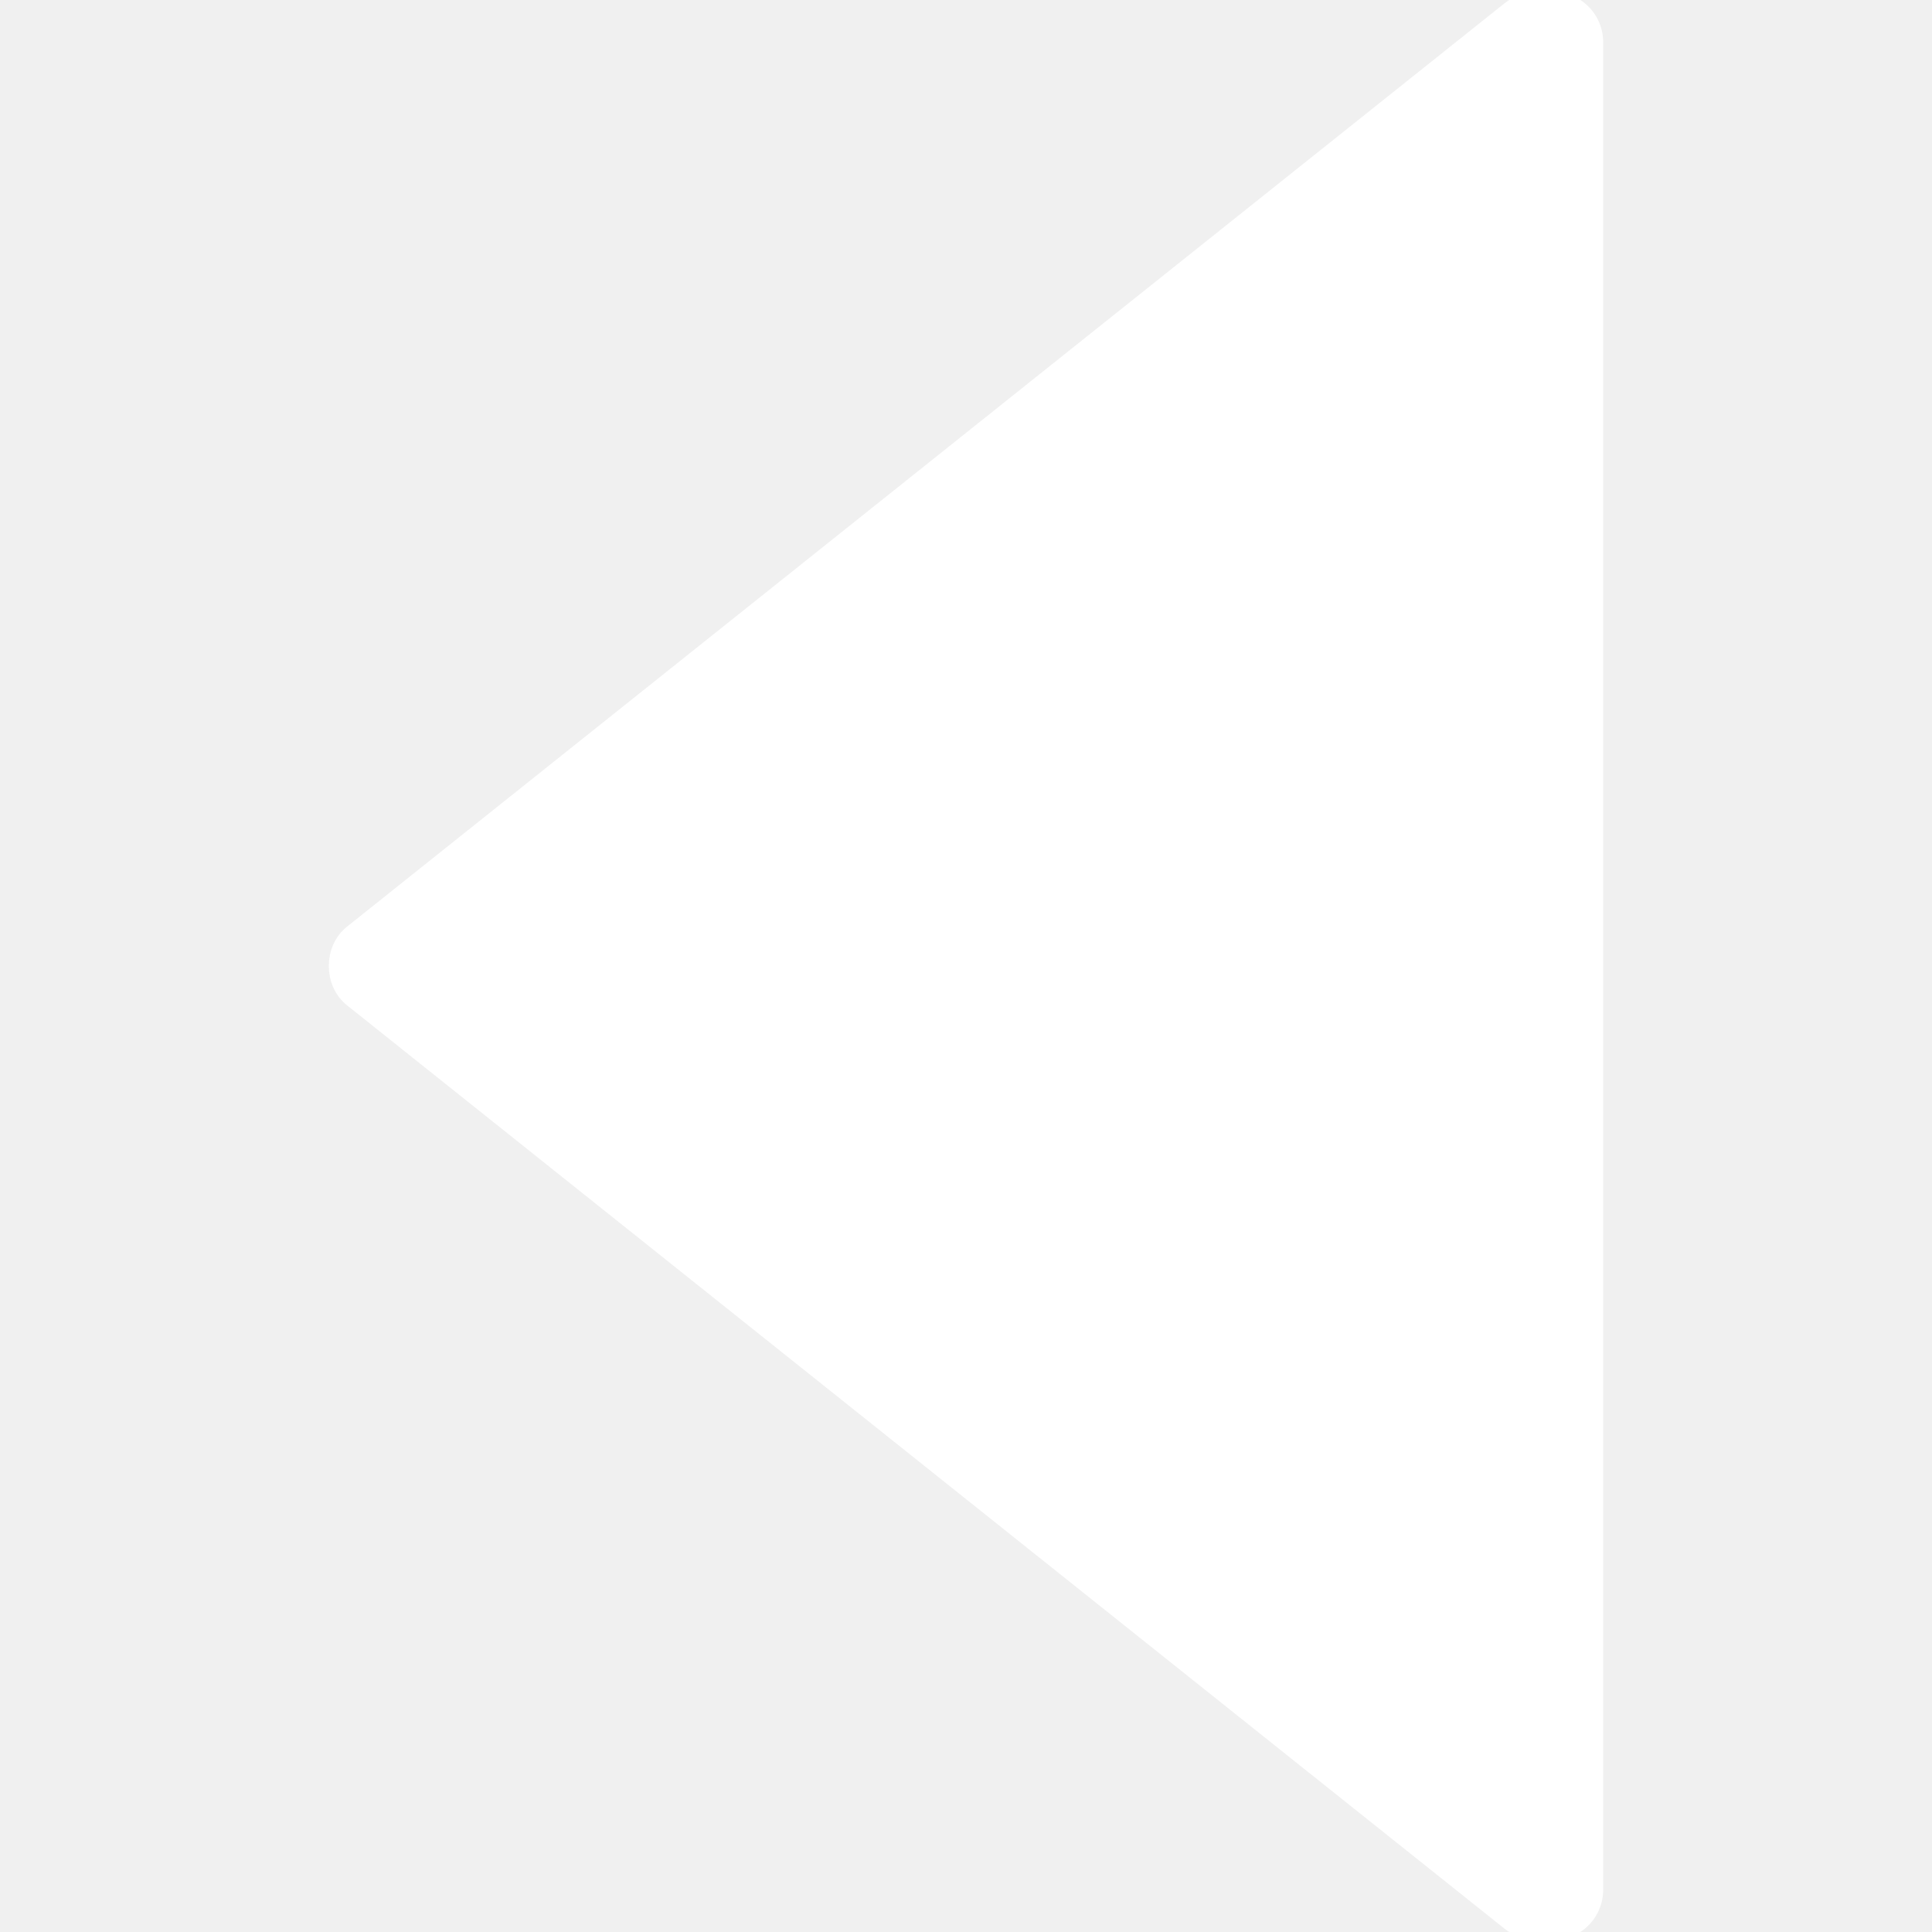
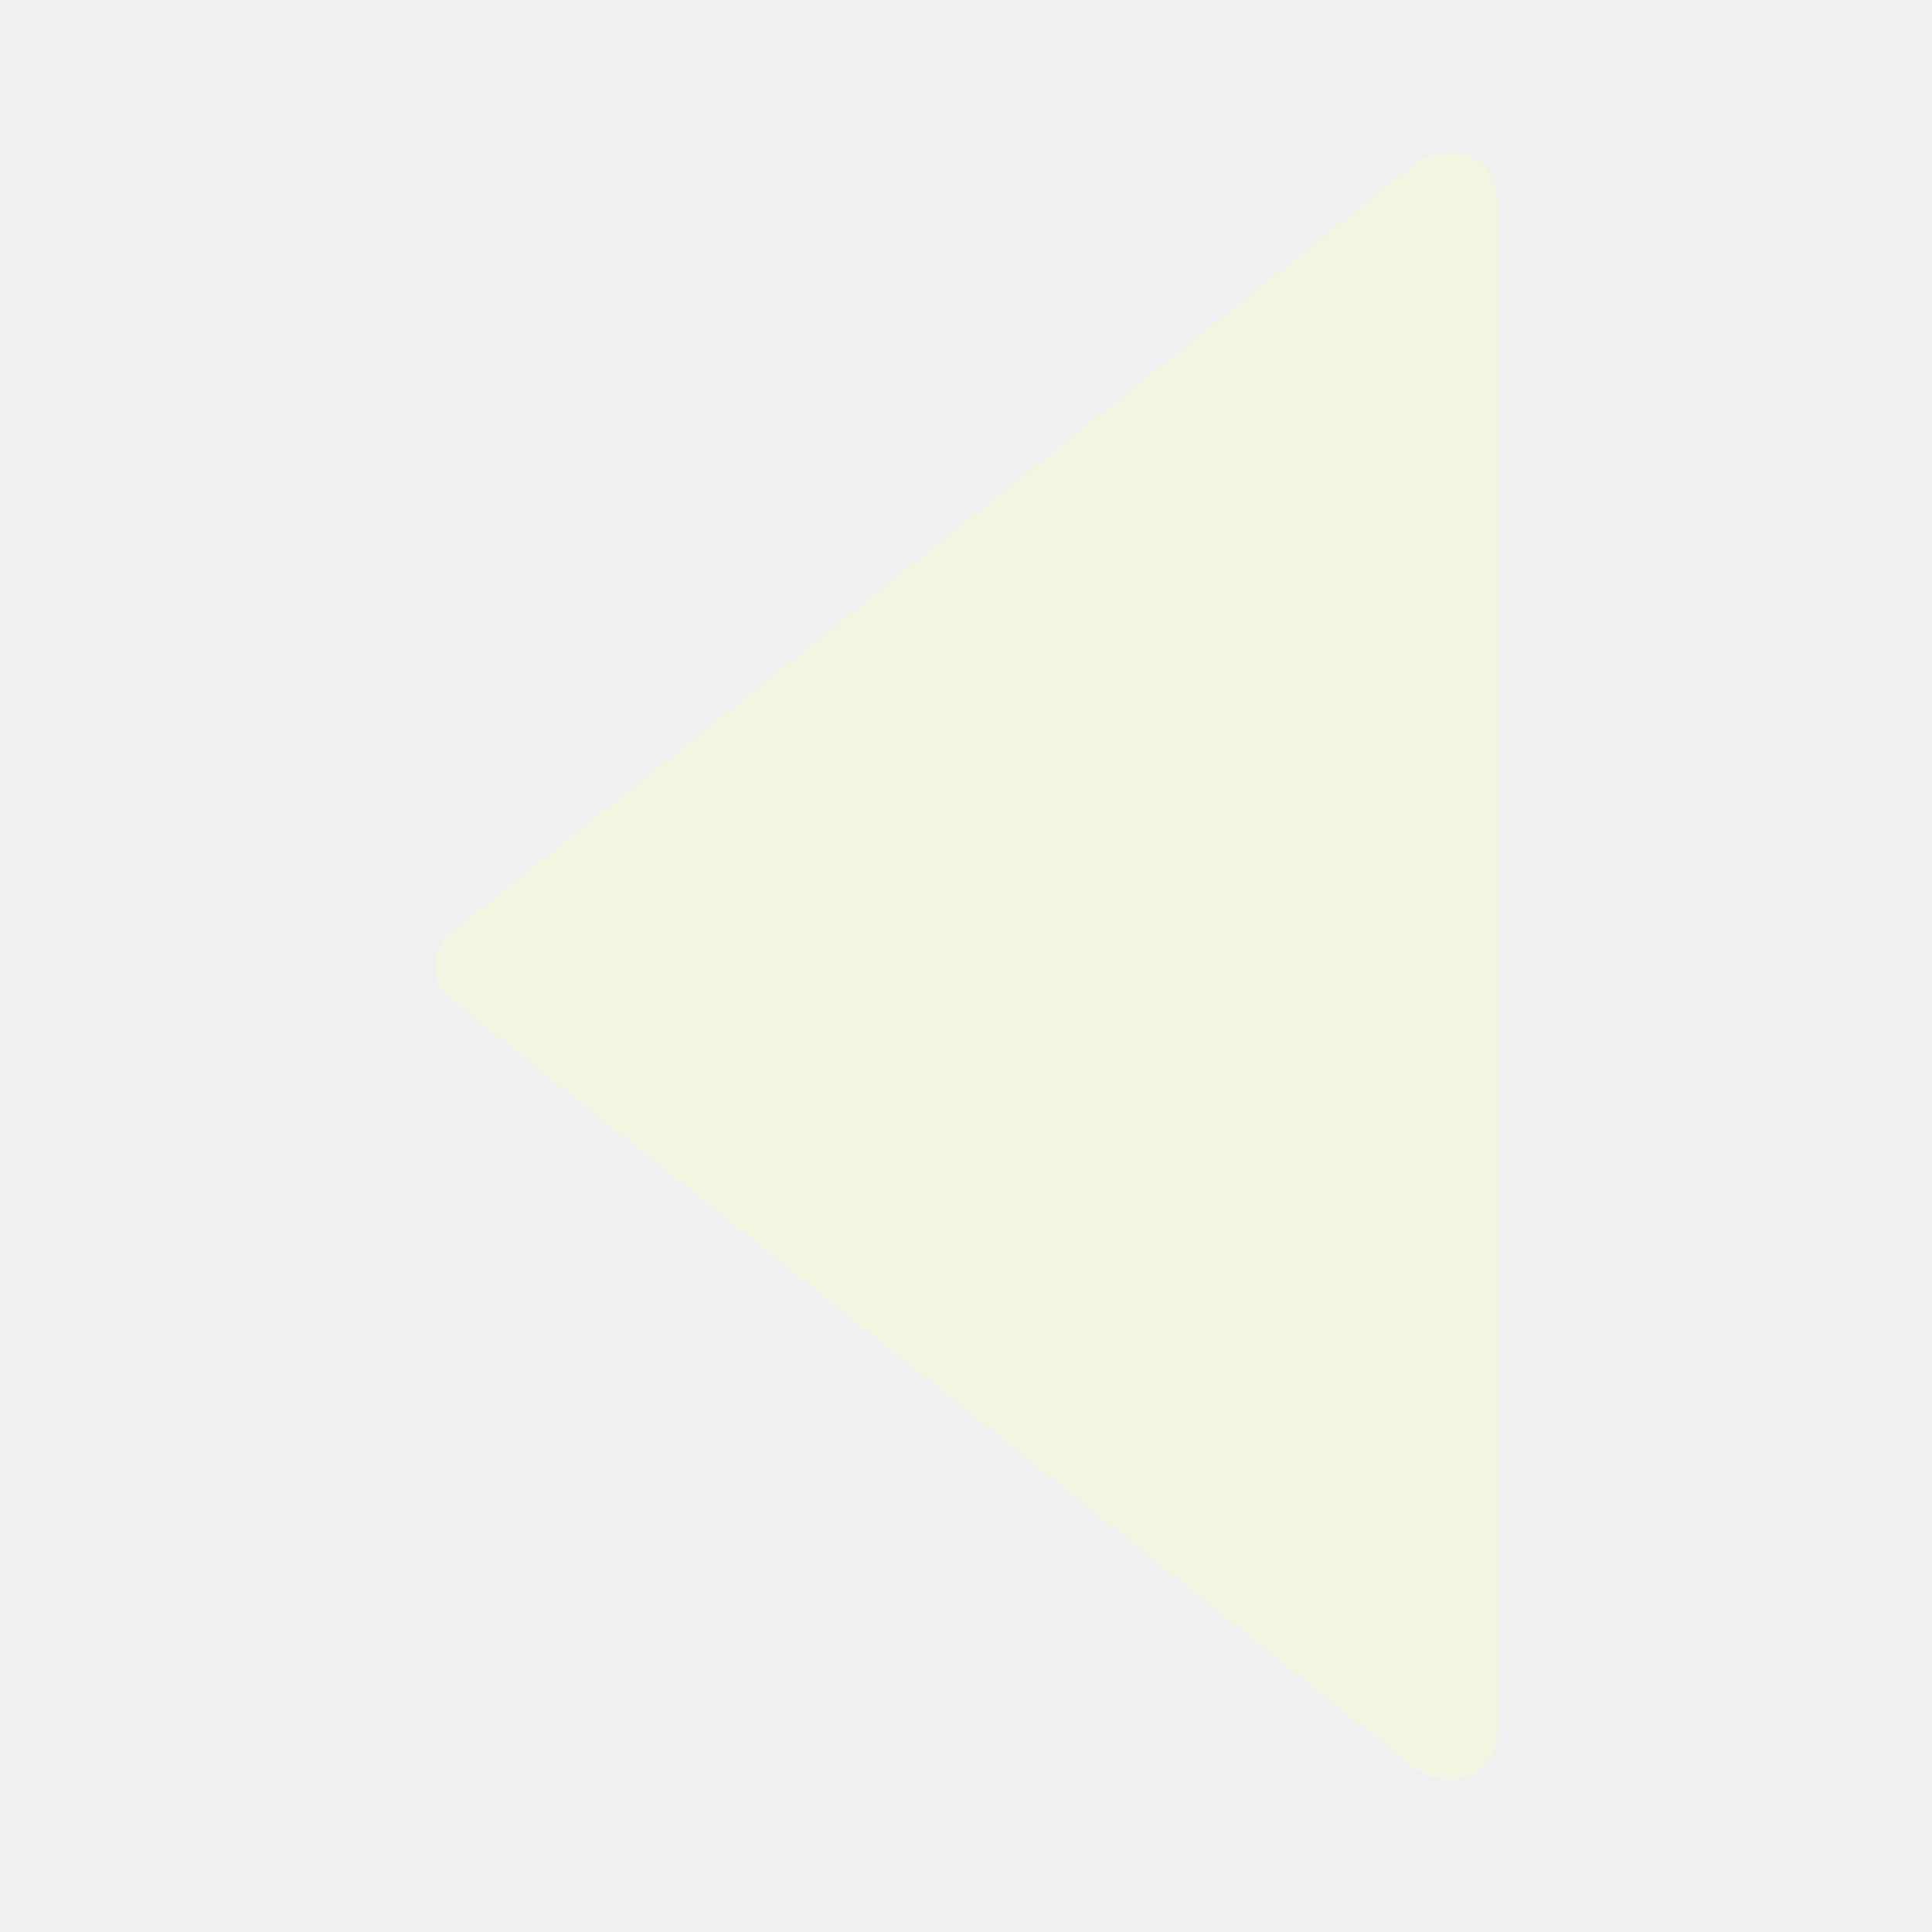
- <svg xmlns="http://www.w3.org/2000/svg" fill="#ffffff" version="1.1" id="Capa_1" width="800px" height="800px" viewBox="0 0 96.154 96.154" xml:space="preserve" stroke="#ffffff">
+ <svg xmlns="http://www.w3.org/2000/svg" fill="#F2F5E2" version="1.1" id="Capa_1" width="800px" height="800px" viewBox="-9.62 -9.62 115.39 115.39" xml:space="preserve" stroke="#F2F5E2">
  <g id="SVGRepo_bgCarrier" stroke-width="0" />
-   <g id="SVGRepo_tracerCarrier" stroke-linecap="round" stroke-linejoin="round" />
+   <g id="SVGRepo_tracerCarrier" stroke-linecap="round" stroke-linejoin="round" stroke="#CCCCCC" stroke-width="0.192" />
  <g id="SVGRepo_iconCarrier">
    <g>
      <path d="M75.183,0.561L17.578,46.513c-0.951,0.76-0.951,2.367,0,3.126l57.608,45.955c0.689,0.547,1.717,0.709,2.61,0.414 c0.186-0.061,0.33-0.129,0.436-0.186c0.65-0.351,1.057-1.025,1.057-1.765V2.093c0-0.736-0.405-1.414-1.057-1.762 c-0.108-0.059-0.253-0.127-0.426-0.184C76.903-0.15,75.874,0.011,75.183,0.561z" />
    </g>
  </g>
</svg>
